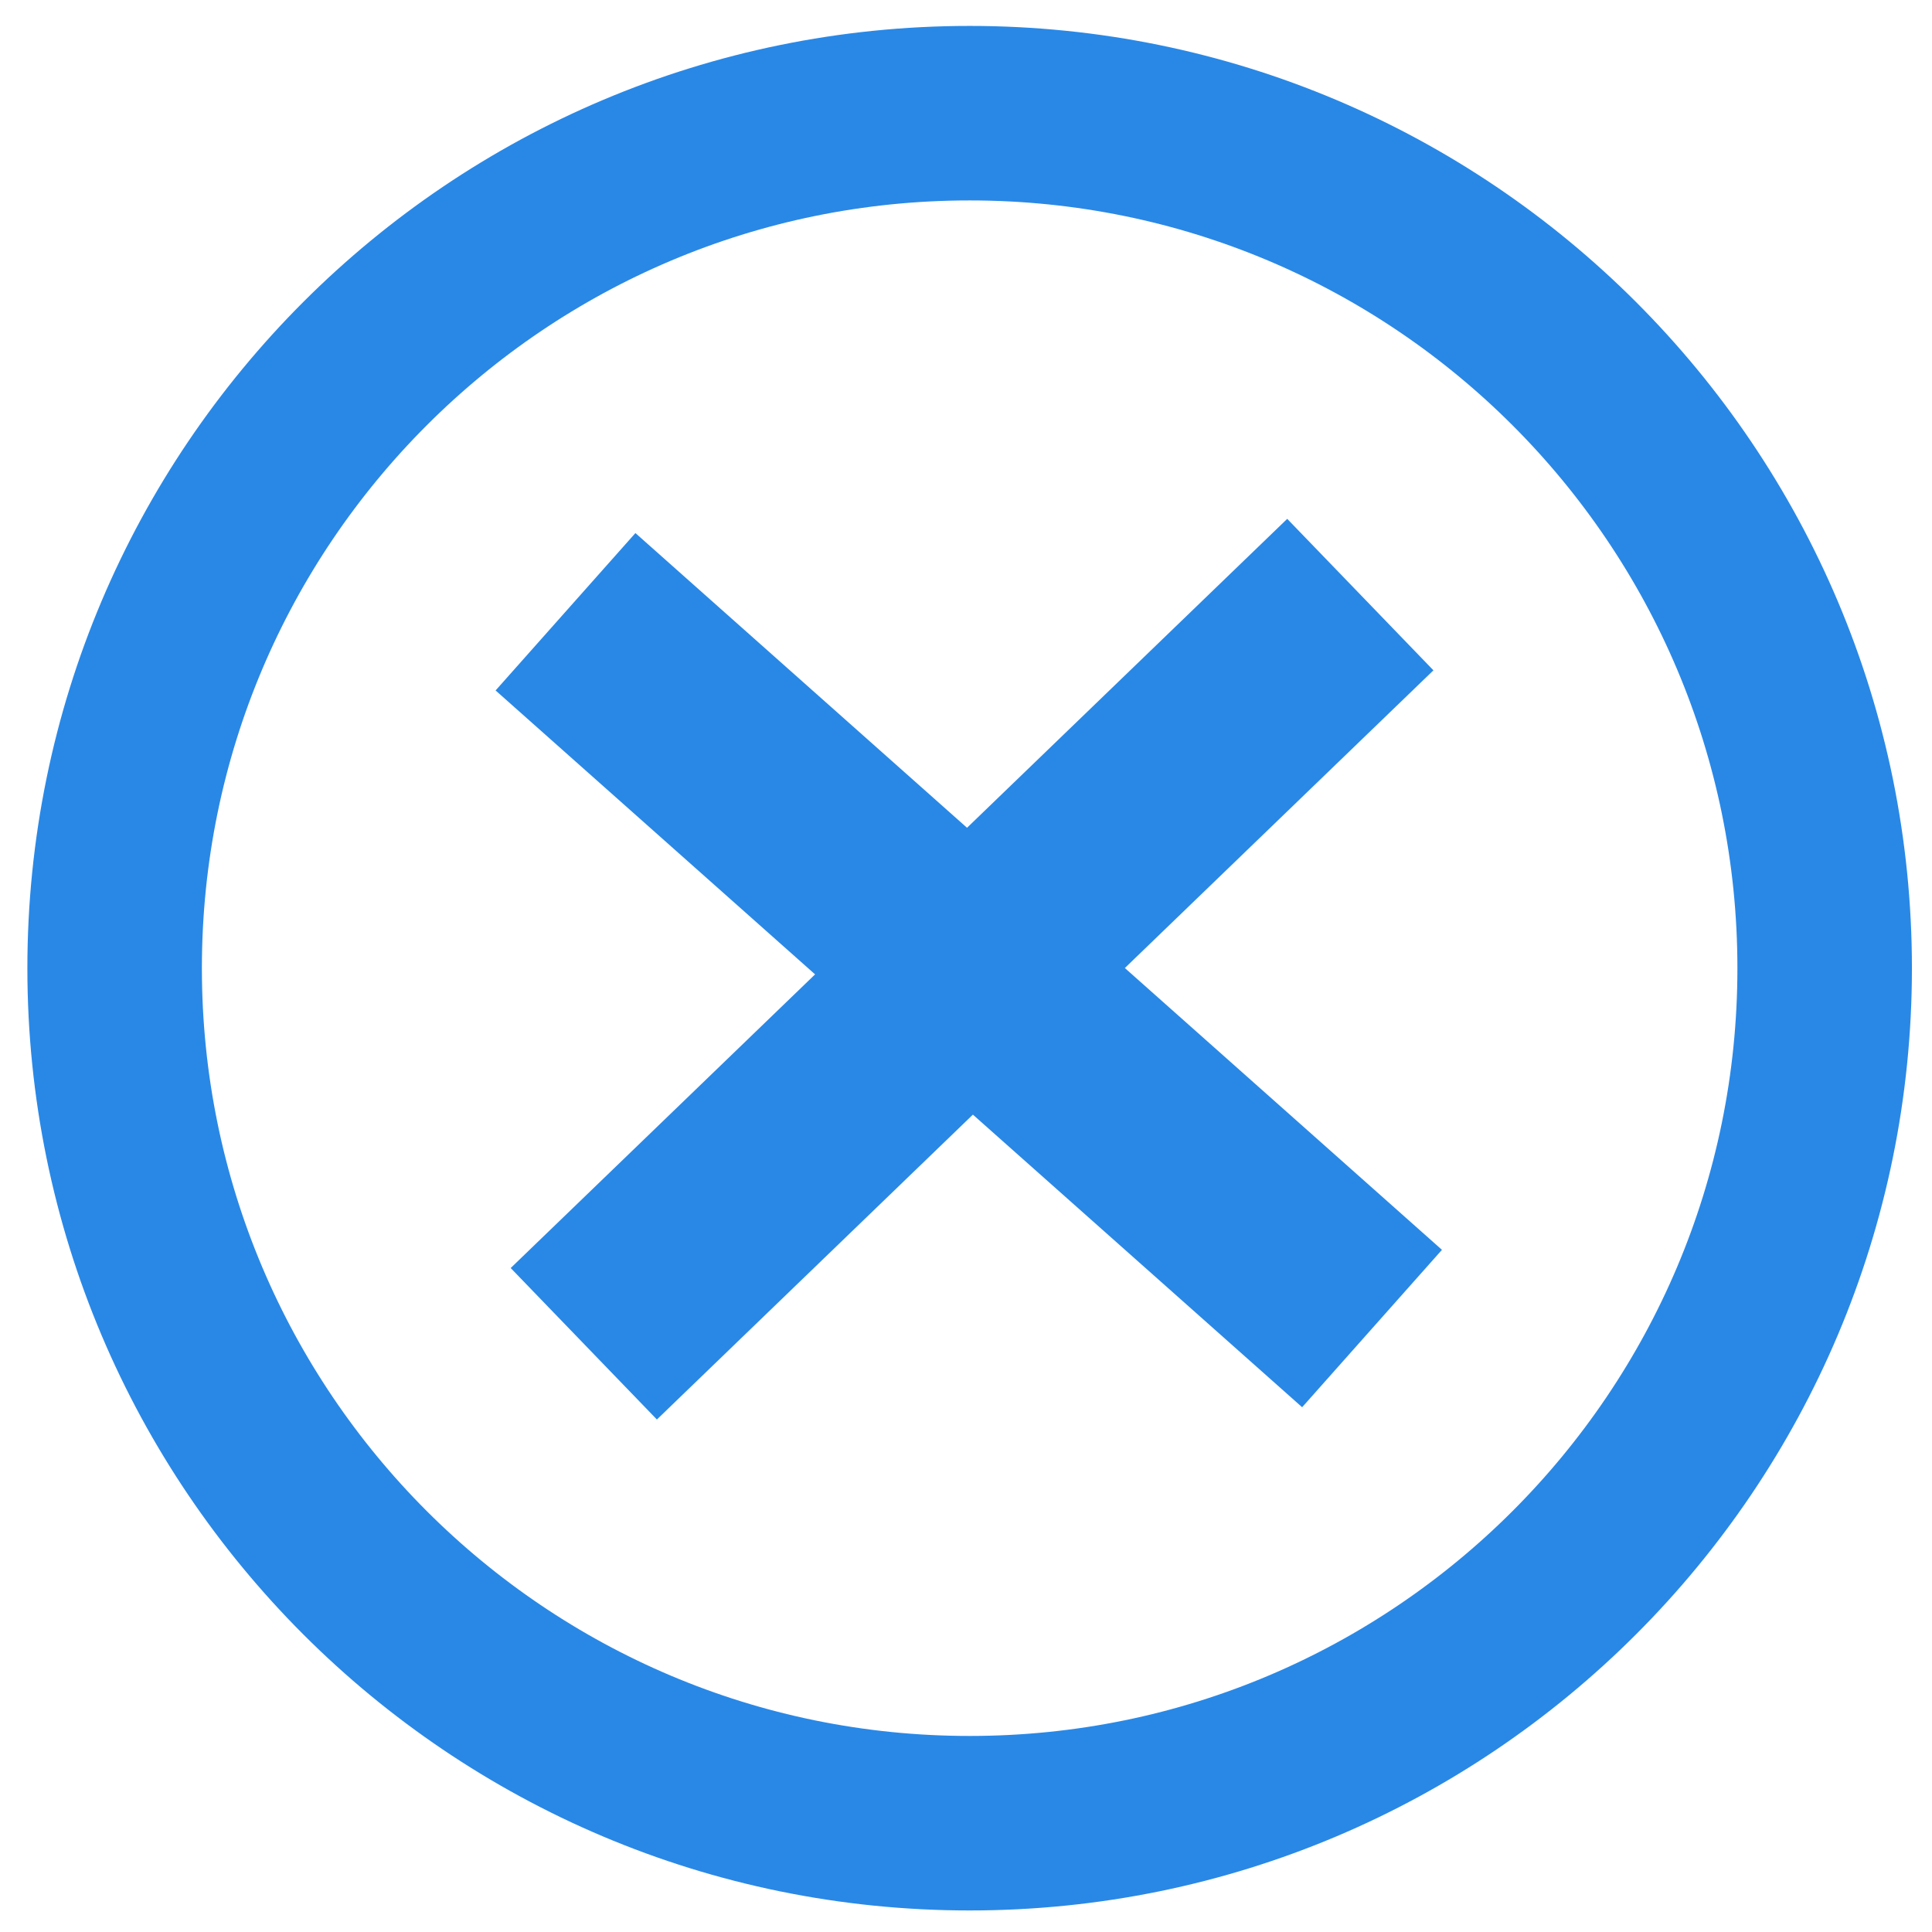
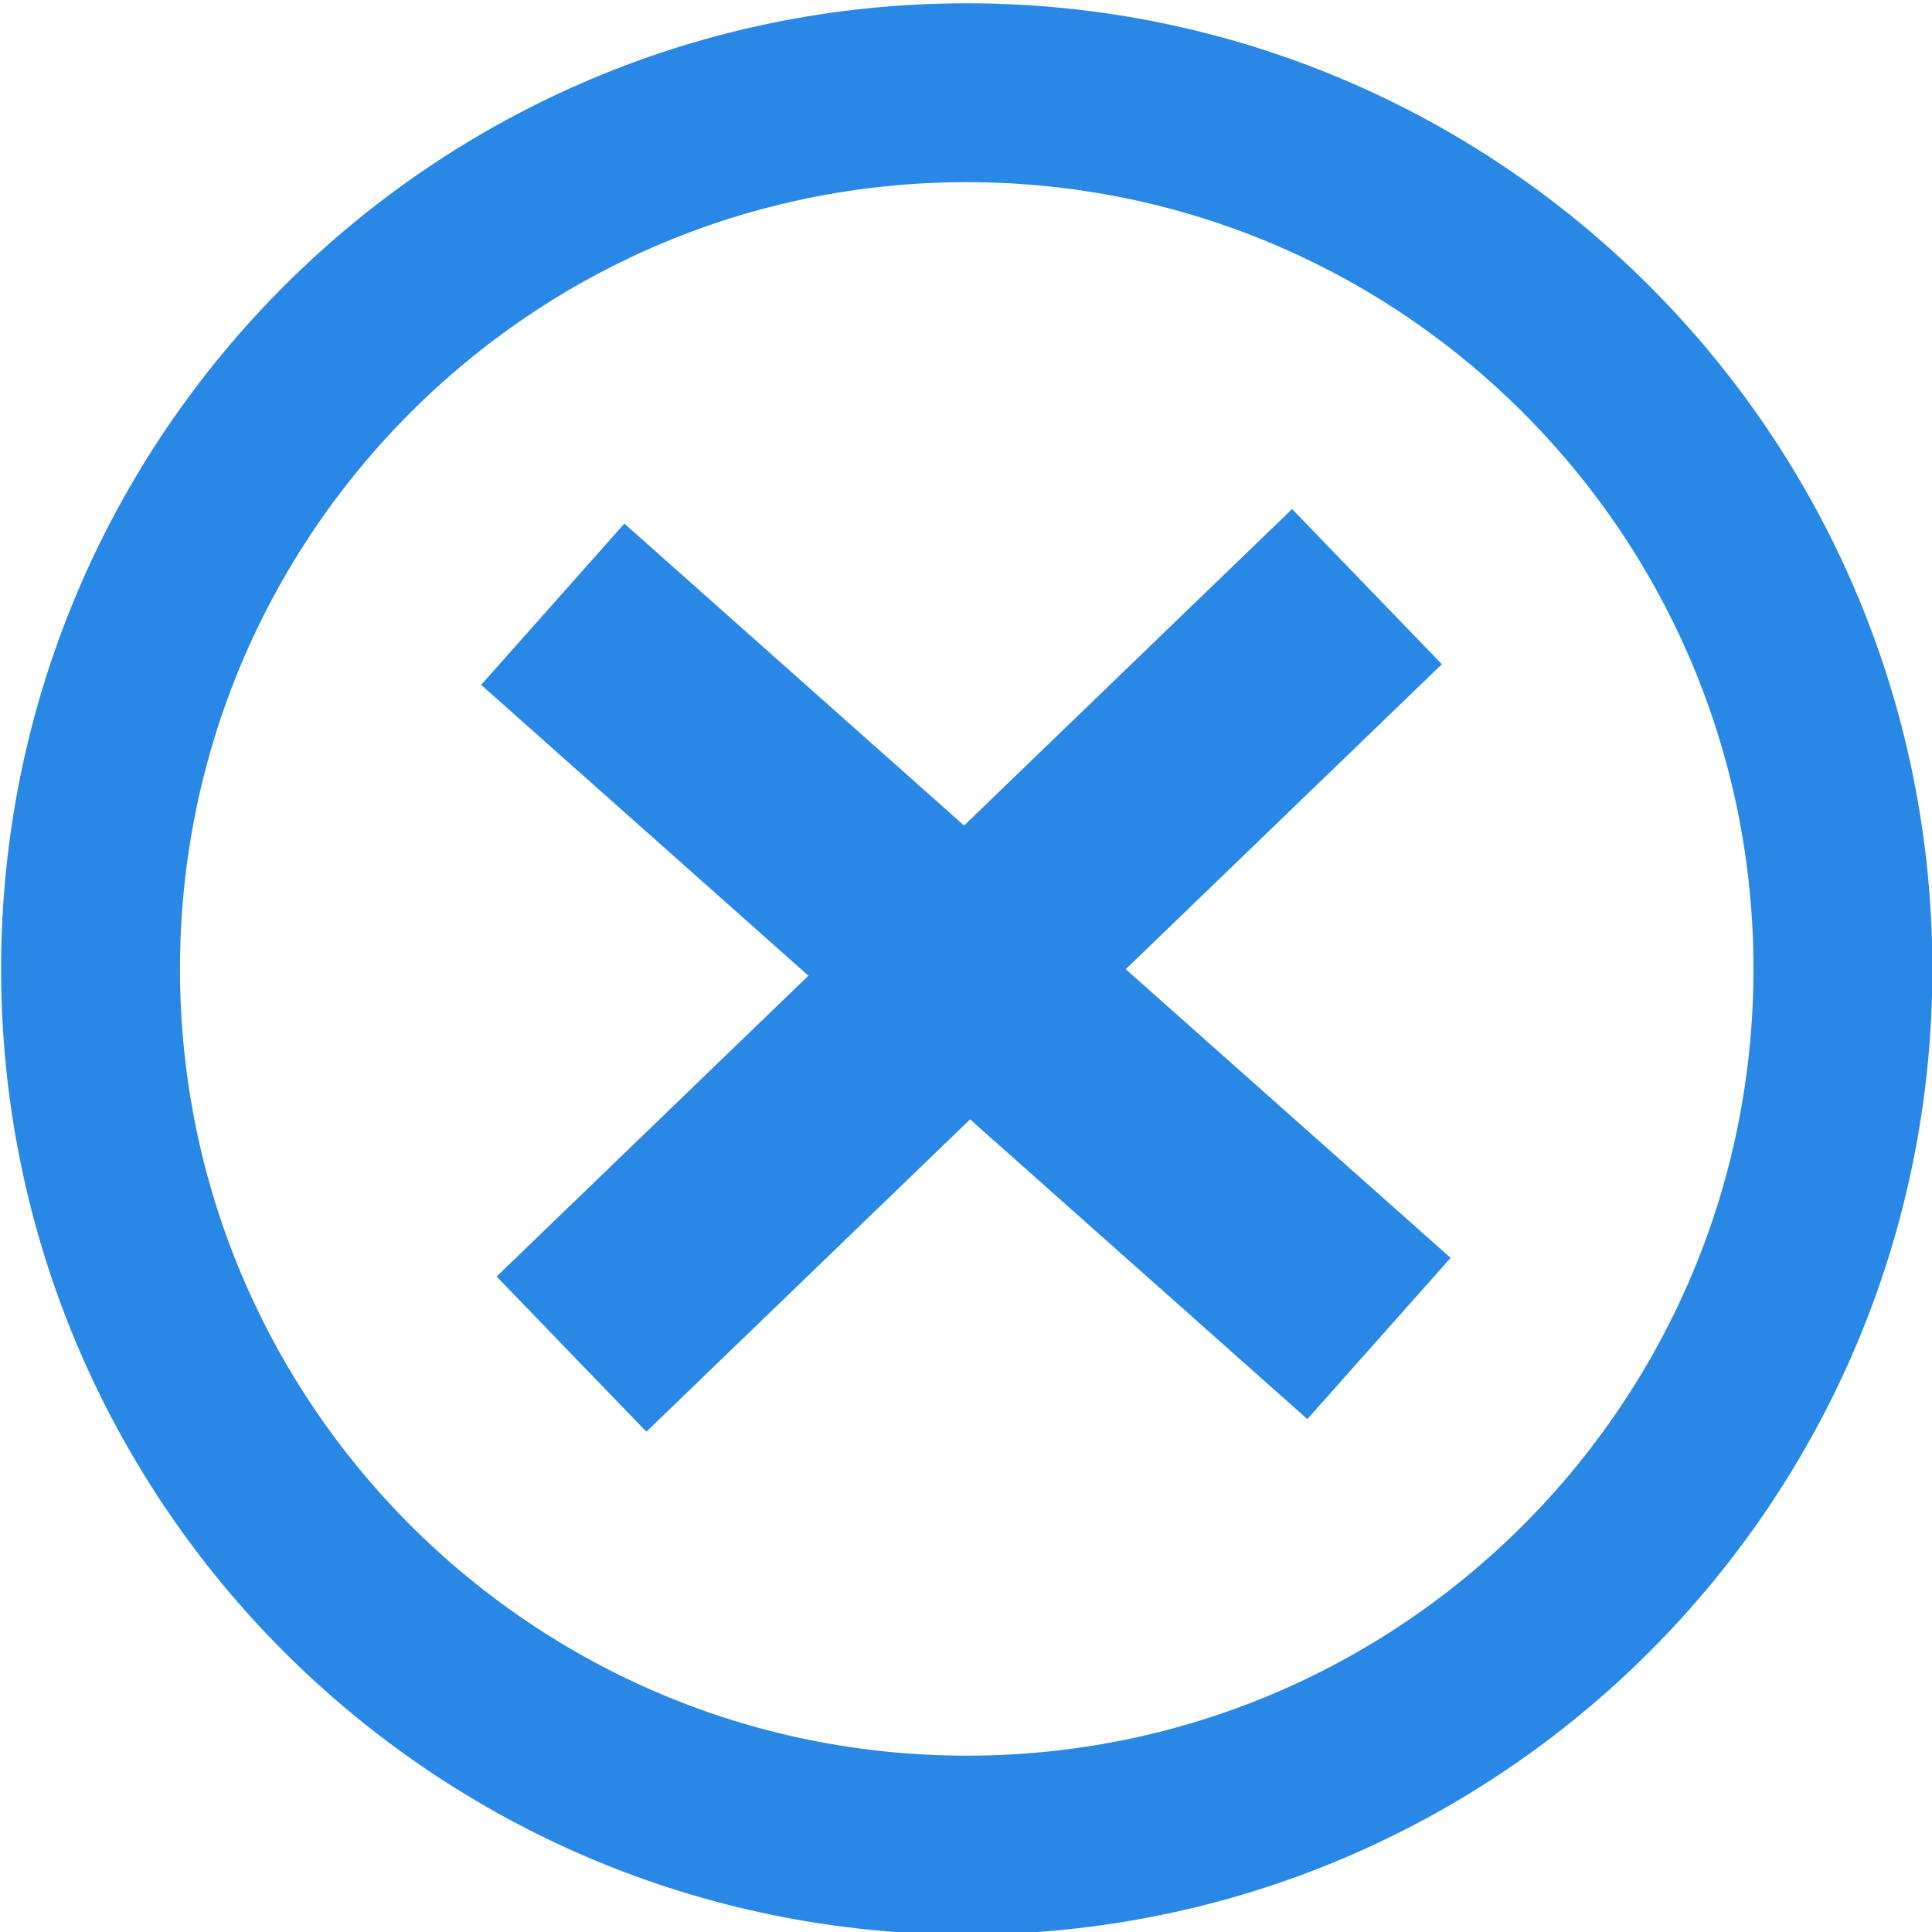
<svg xmlns="http://www.w3.org/2000/svg" width="10" height="10" viewBox="0 0 2.646 2.646" version="1.1" id="svg1">
  <defs id="defs1" />
  <g id="layer1">
-     <circle style="fill:none;fill-opacity:1;stroke:#2988e6;stroke-width:0.239;stroke-linecap:round;stroke-linejoin:bevel;stroke-dasharray:none;stroke-opacity:1" id="path2" cx="1.328" cy="1.326" r="1.171" />
-     <g id="g1" transform="matrix(0.4138781,0.3671685,-0.4261571,0.4803711,1.355085,0.200894)" style="stroke:#2988e6;stroke-width:0.449;stroke-dasharray:none;stroke-opacity:1">
+     <circle style="fill:none;fill-opacity:1;stroke:#2988e6;stroke-width:0.245;stroke-linecap:round;stroke-linejoin:bevel;stroke-dasharray:none;stroke-opacity:1" id="path2" cx="1.324" cy="1.327" r="1.2" />
+     <g id="g1" transform="matrix(0.4239807,0.3761309,-0.4365594,0.4920967,1.351787,0.175035)" style="stroke:#2988e6;stroke-width:0.449;stroke-dasharray:none;stroke-opacity:1">
      <path style="fill:none;fill-opacity:1;stroke:#2988e6;stroke-width:0.449;stroke-linecap:butt;stroke-linejoin:miter;stroke-dasharray:none;stroke-opacity:1" d="m 2.65,1.344 -2.671,-0.002" id="path1-5" />
    </g>
-     <g id="g1-3" transform="matrix(0.3978366,-0.3844917,0.4462635,0.4617523,0.2090127,1.212638)" style="stroke:#2988e6;stroke-width:0.449;stroke-dasharray:none;stroke-opacity:1">
+     <g id="g1-3" transform="matrix(0.4075475,-0.393877,0.4571566,0.4730234,0.1777392,1.211475)" style="stroke:#2988e6;stroke-width:0.449;stroke-dasharray:none;stroke-opacity:1">
      <path style="fill:none;fill-opacity:1;stroke:#2988e6;stroke-width:0.449;stroke-linecap:butt;stroke-linejoin:miter;stroke-dasharray:none;stroke-opacity:1" d="m 2.65,1.344 -2.671,-0.002" id="path1-5-6" />
    </g>
  </g>
</svg>
